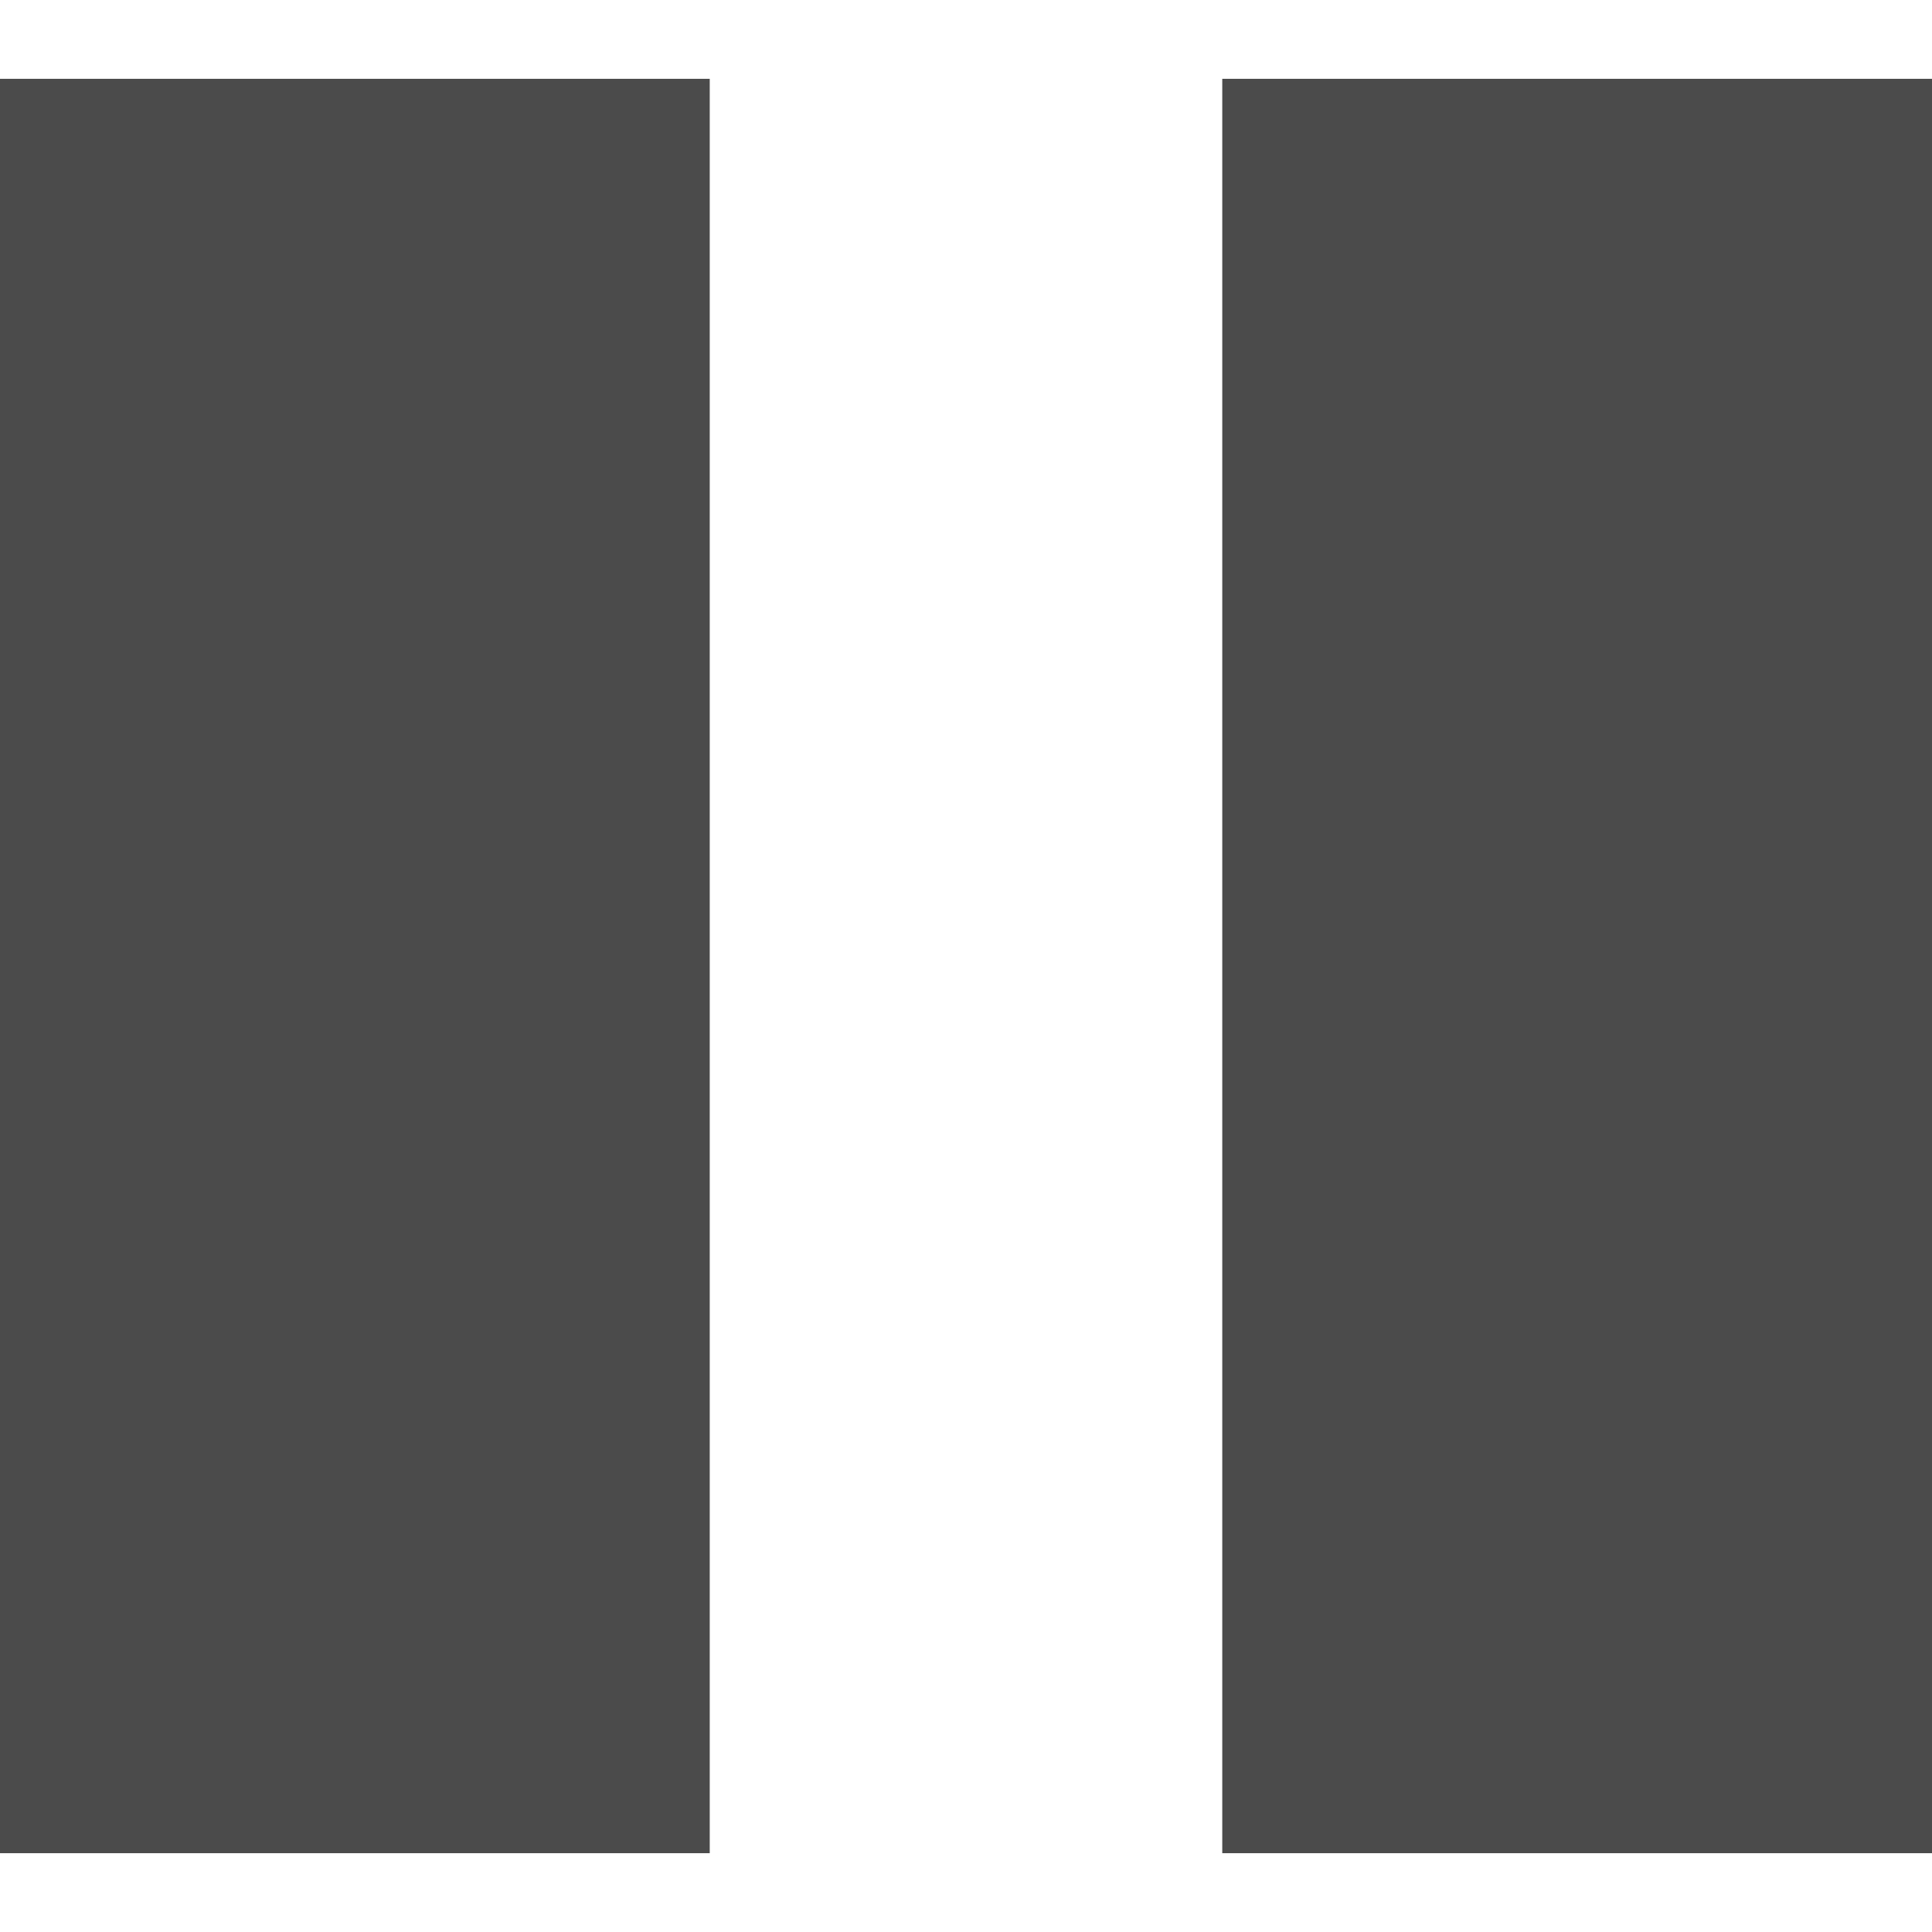
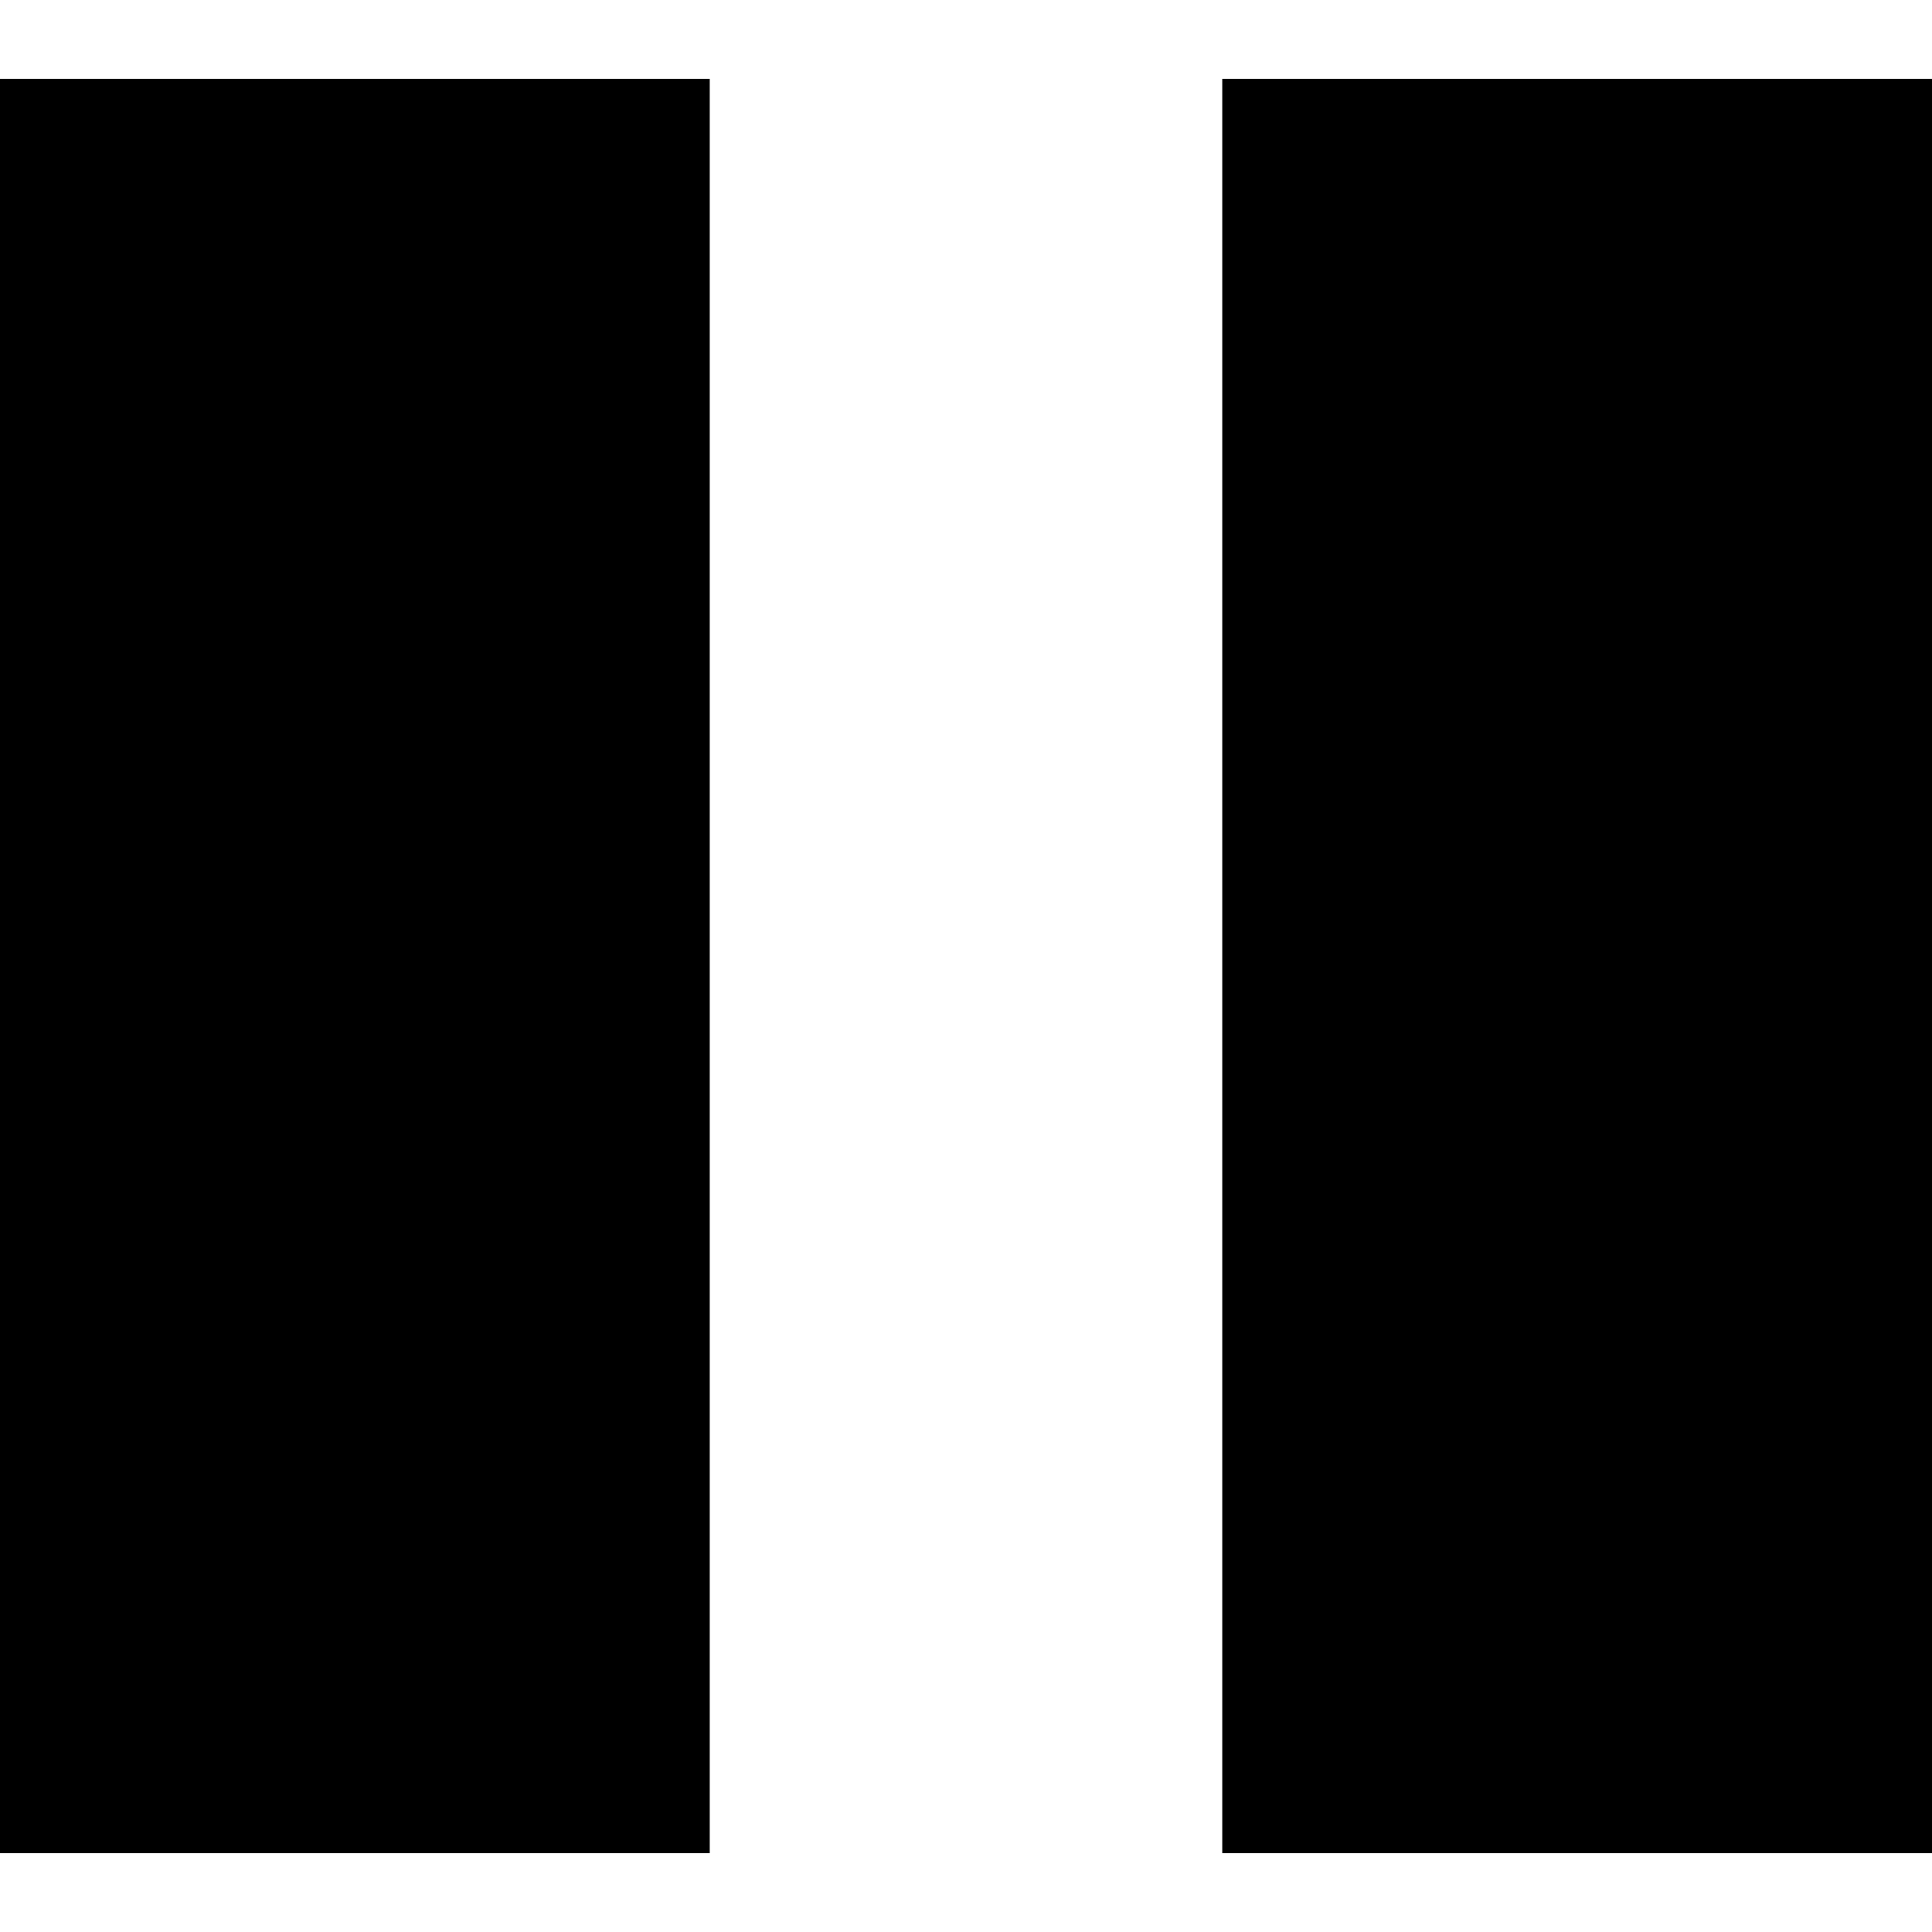
<svg xmlns="http://www.w3.org/2000/svg" version="1.1" id="_x32_" x="0px" y="0px" viewBox="0 0 512 512" style="width: 256px; height: 256px; opacity: 1;" xml:space="preserve">
-   <style type="text/css">
- 	.st0{fill:#4B4B4B;}
- </style>
  <g>
-     <rect y="20.885" class="st0" width="188.088" height="470.23" style="fill: rgb(75, 75, 75);" />
-     <rect x="323.912" y="20.885" class="st0" width="188.088" height="470.23" style="fill: rgb(75, 75, 75);" />
+     <rect y="20.885" class="st0" width="188.088" height="470.23" />
+     <rect x="323.912" y="20.885" class="st0" width="188.088" height="470.23" />
  </g>
</svg>
